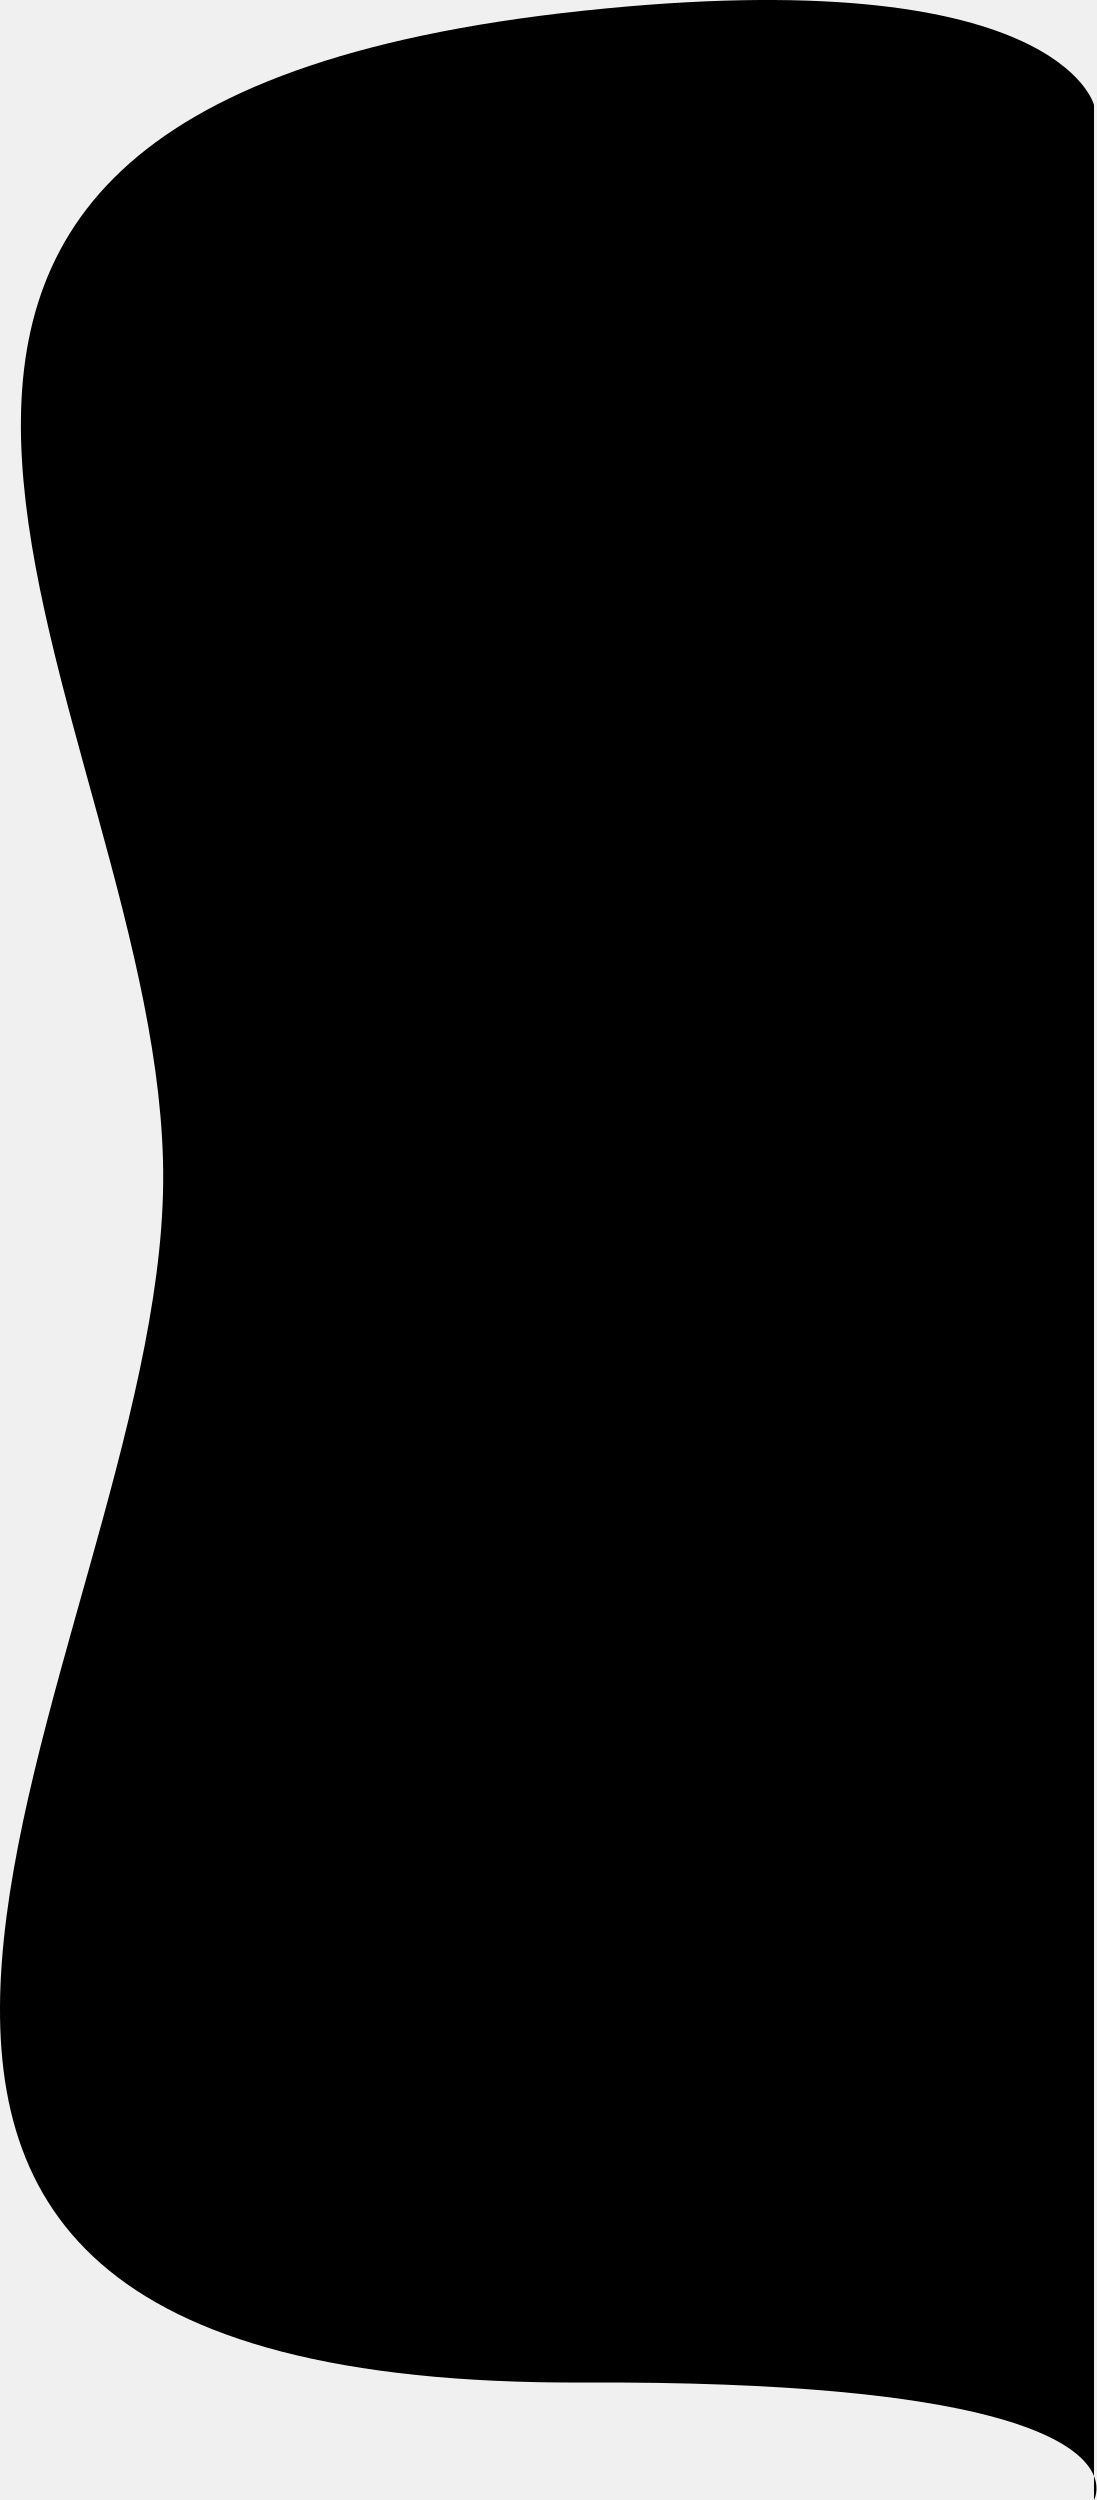
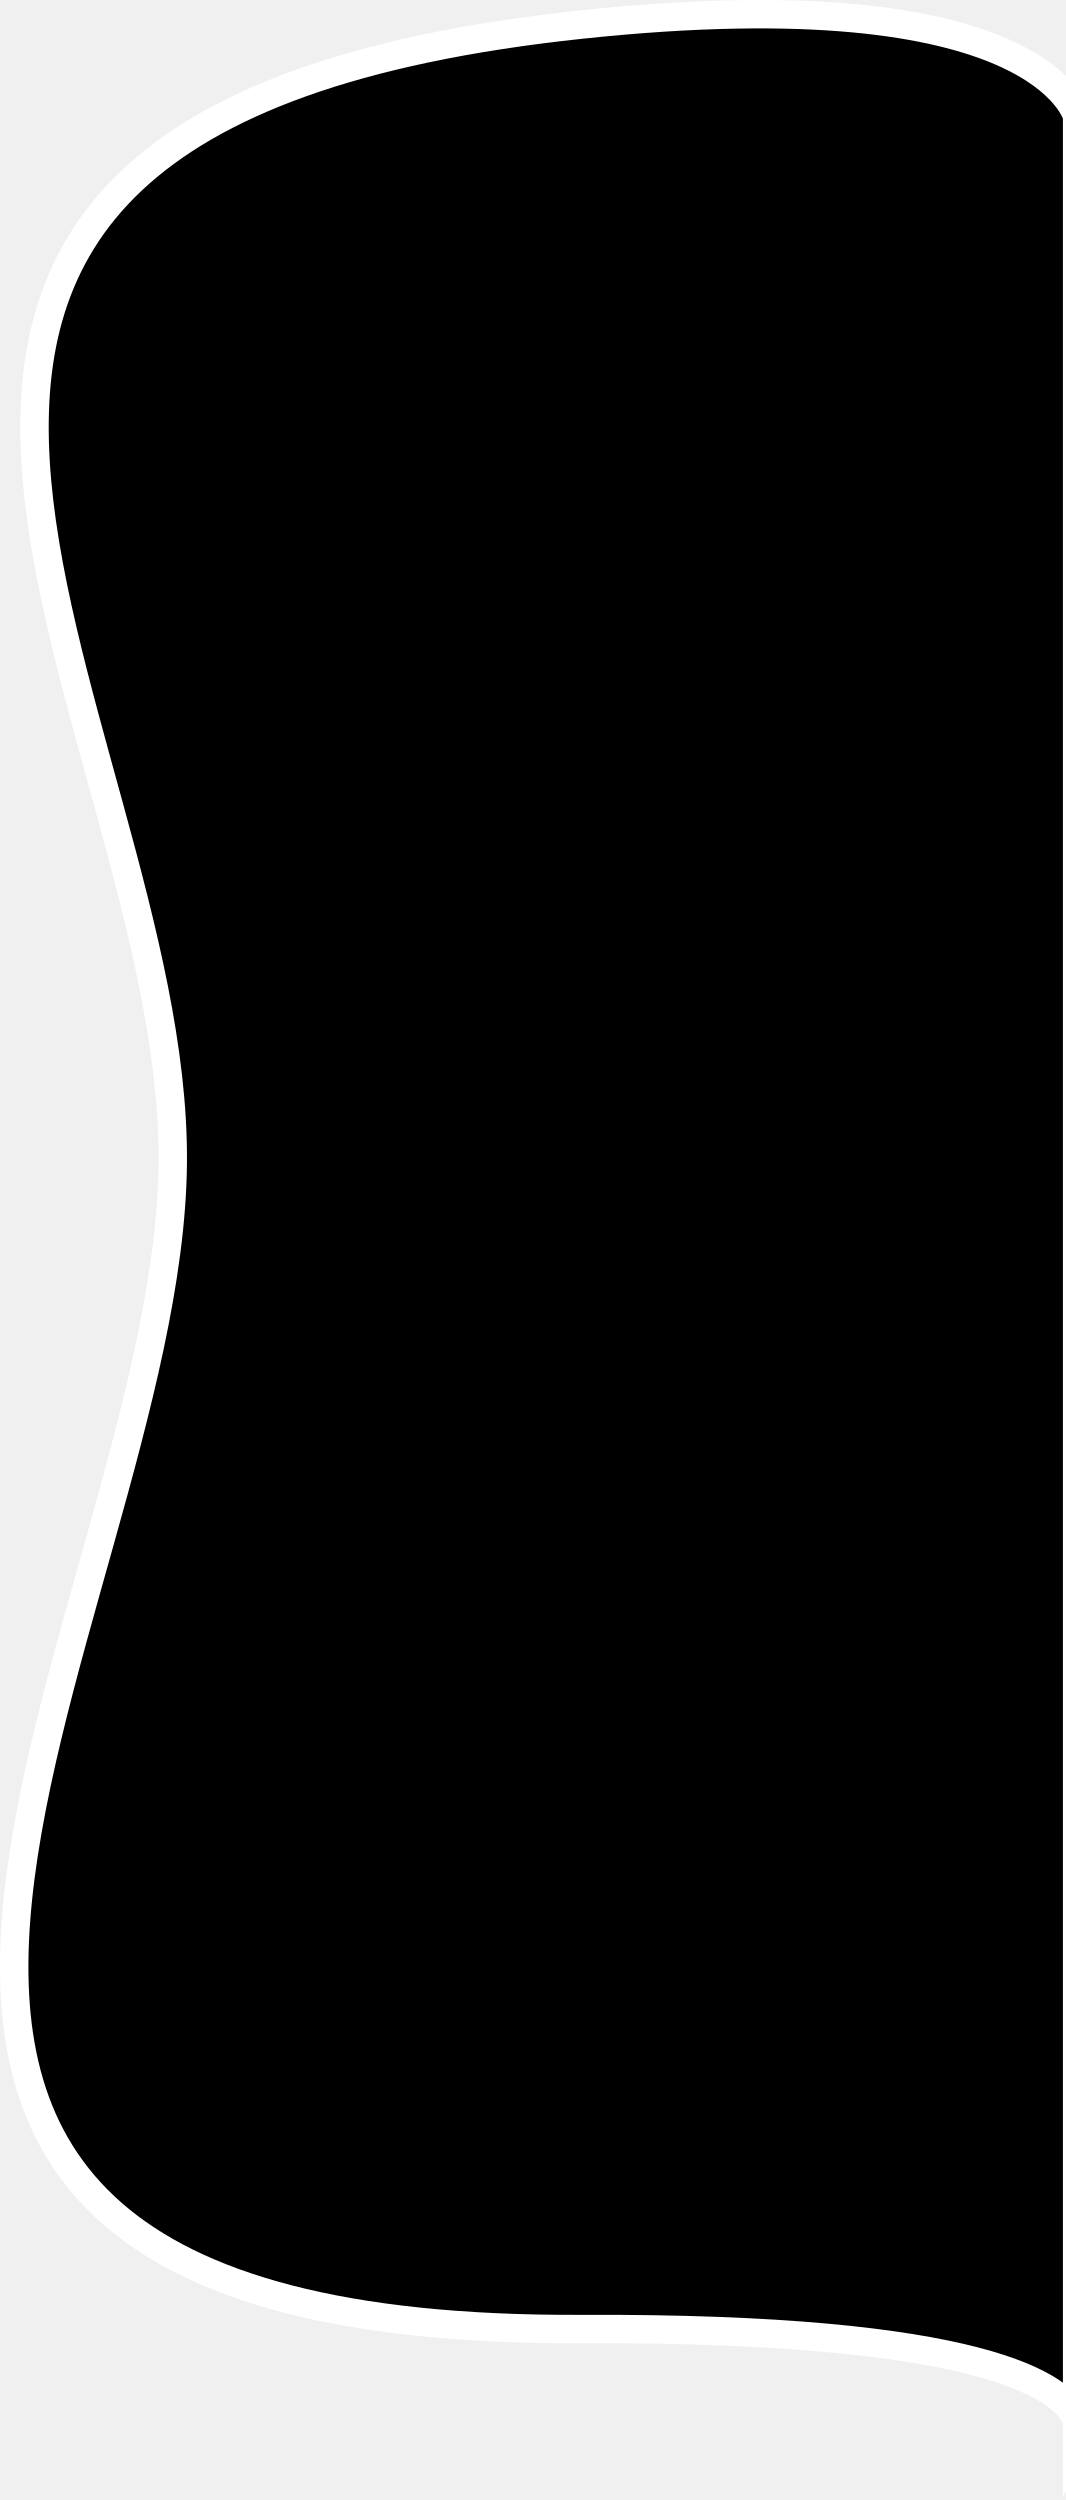
- <svg xmlns="http://www.w3.org/2000/svg" width="75" height="171" viewBox="0 0 75 171" fill="none">
-   <path d="M39.904 0.733C-24.447 7.588 11.429 49.105 11.162 80.86C10.889 113.377 -27.578 163.258 39.904 162.965C68.148 162.842 73.87 166.98 74.829 169.365V171C74.829 171 75.214 170.324 74.829 169.365L74.829 80.86V7.178C74.829 7.178 72.38 -2.726 39.904 0.733Z" fill="black" />
+ <svg xmlns="http://www.w3.org/2000/svg" width="75" height="176" viewBox="0 0 75 176" fill="none">
+   <path d="M40.904 1.733C-23.447 8.588 12.429 50.105 12.162 81.86C11.889 114.377 -26.578 164.258 40.904 163.965C69.148 163.842 74.87 167.98 75.829 170.365V172C75.829 172 76.214 171.324 75.829 170.365L75.829 81.86V8.178C75.829 8.178 73.38 -1.726 40.904 1.733Z" fill="black" stroke="white" stroke-width="2" />
</svg>
